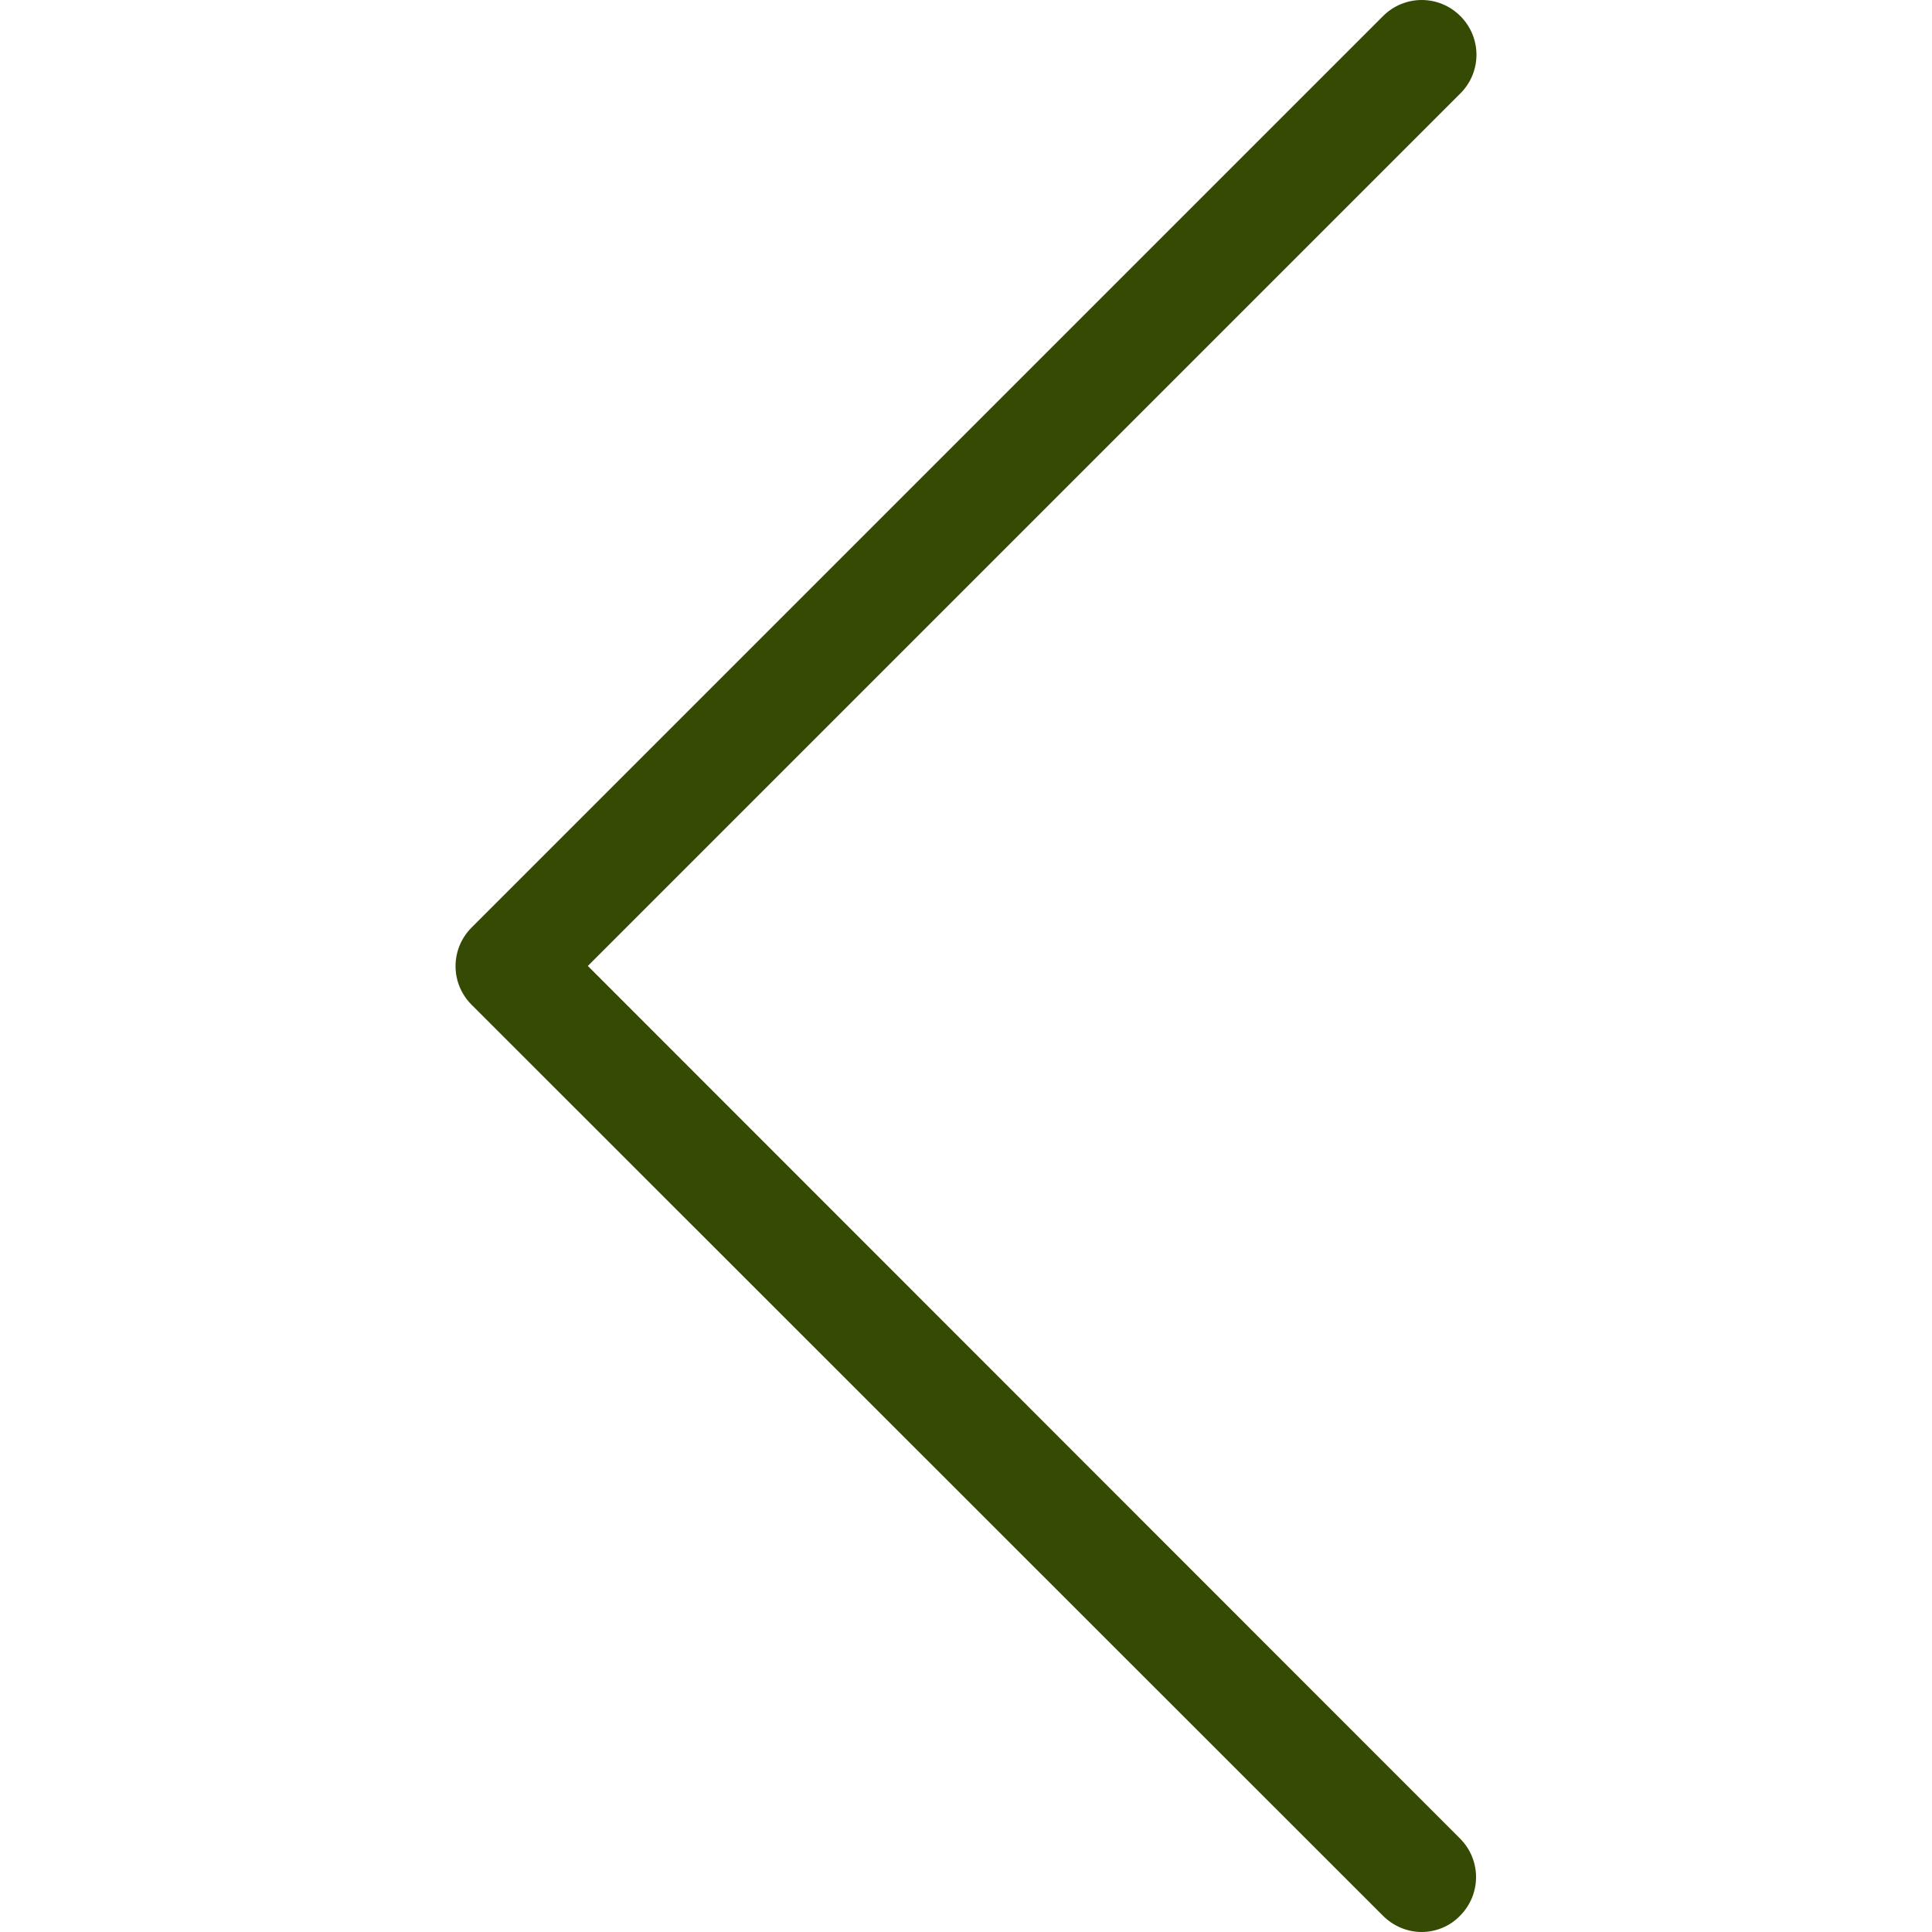
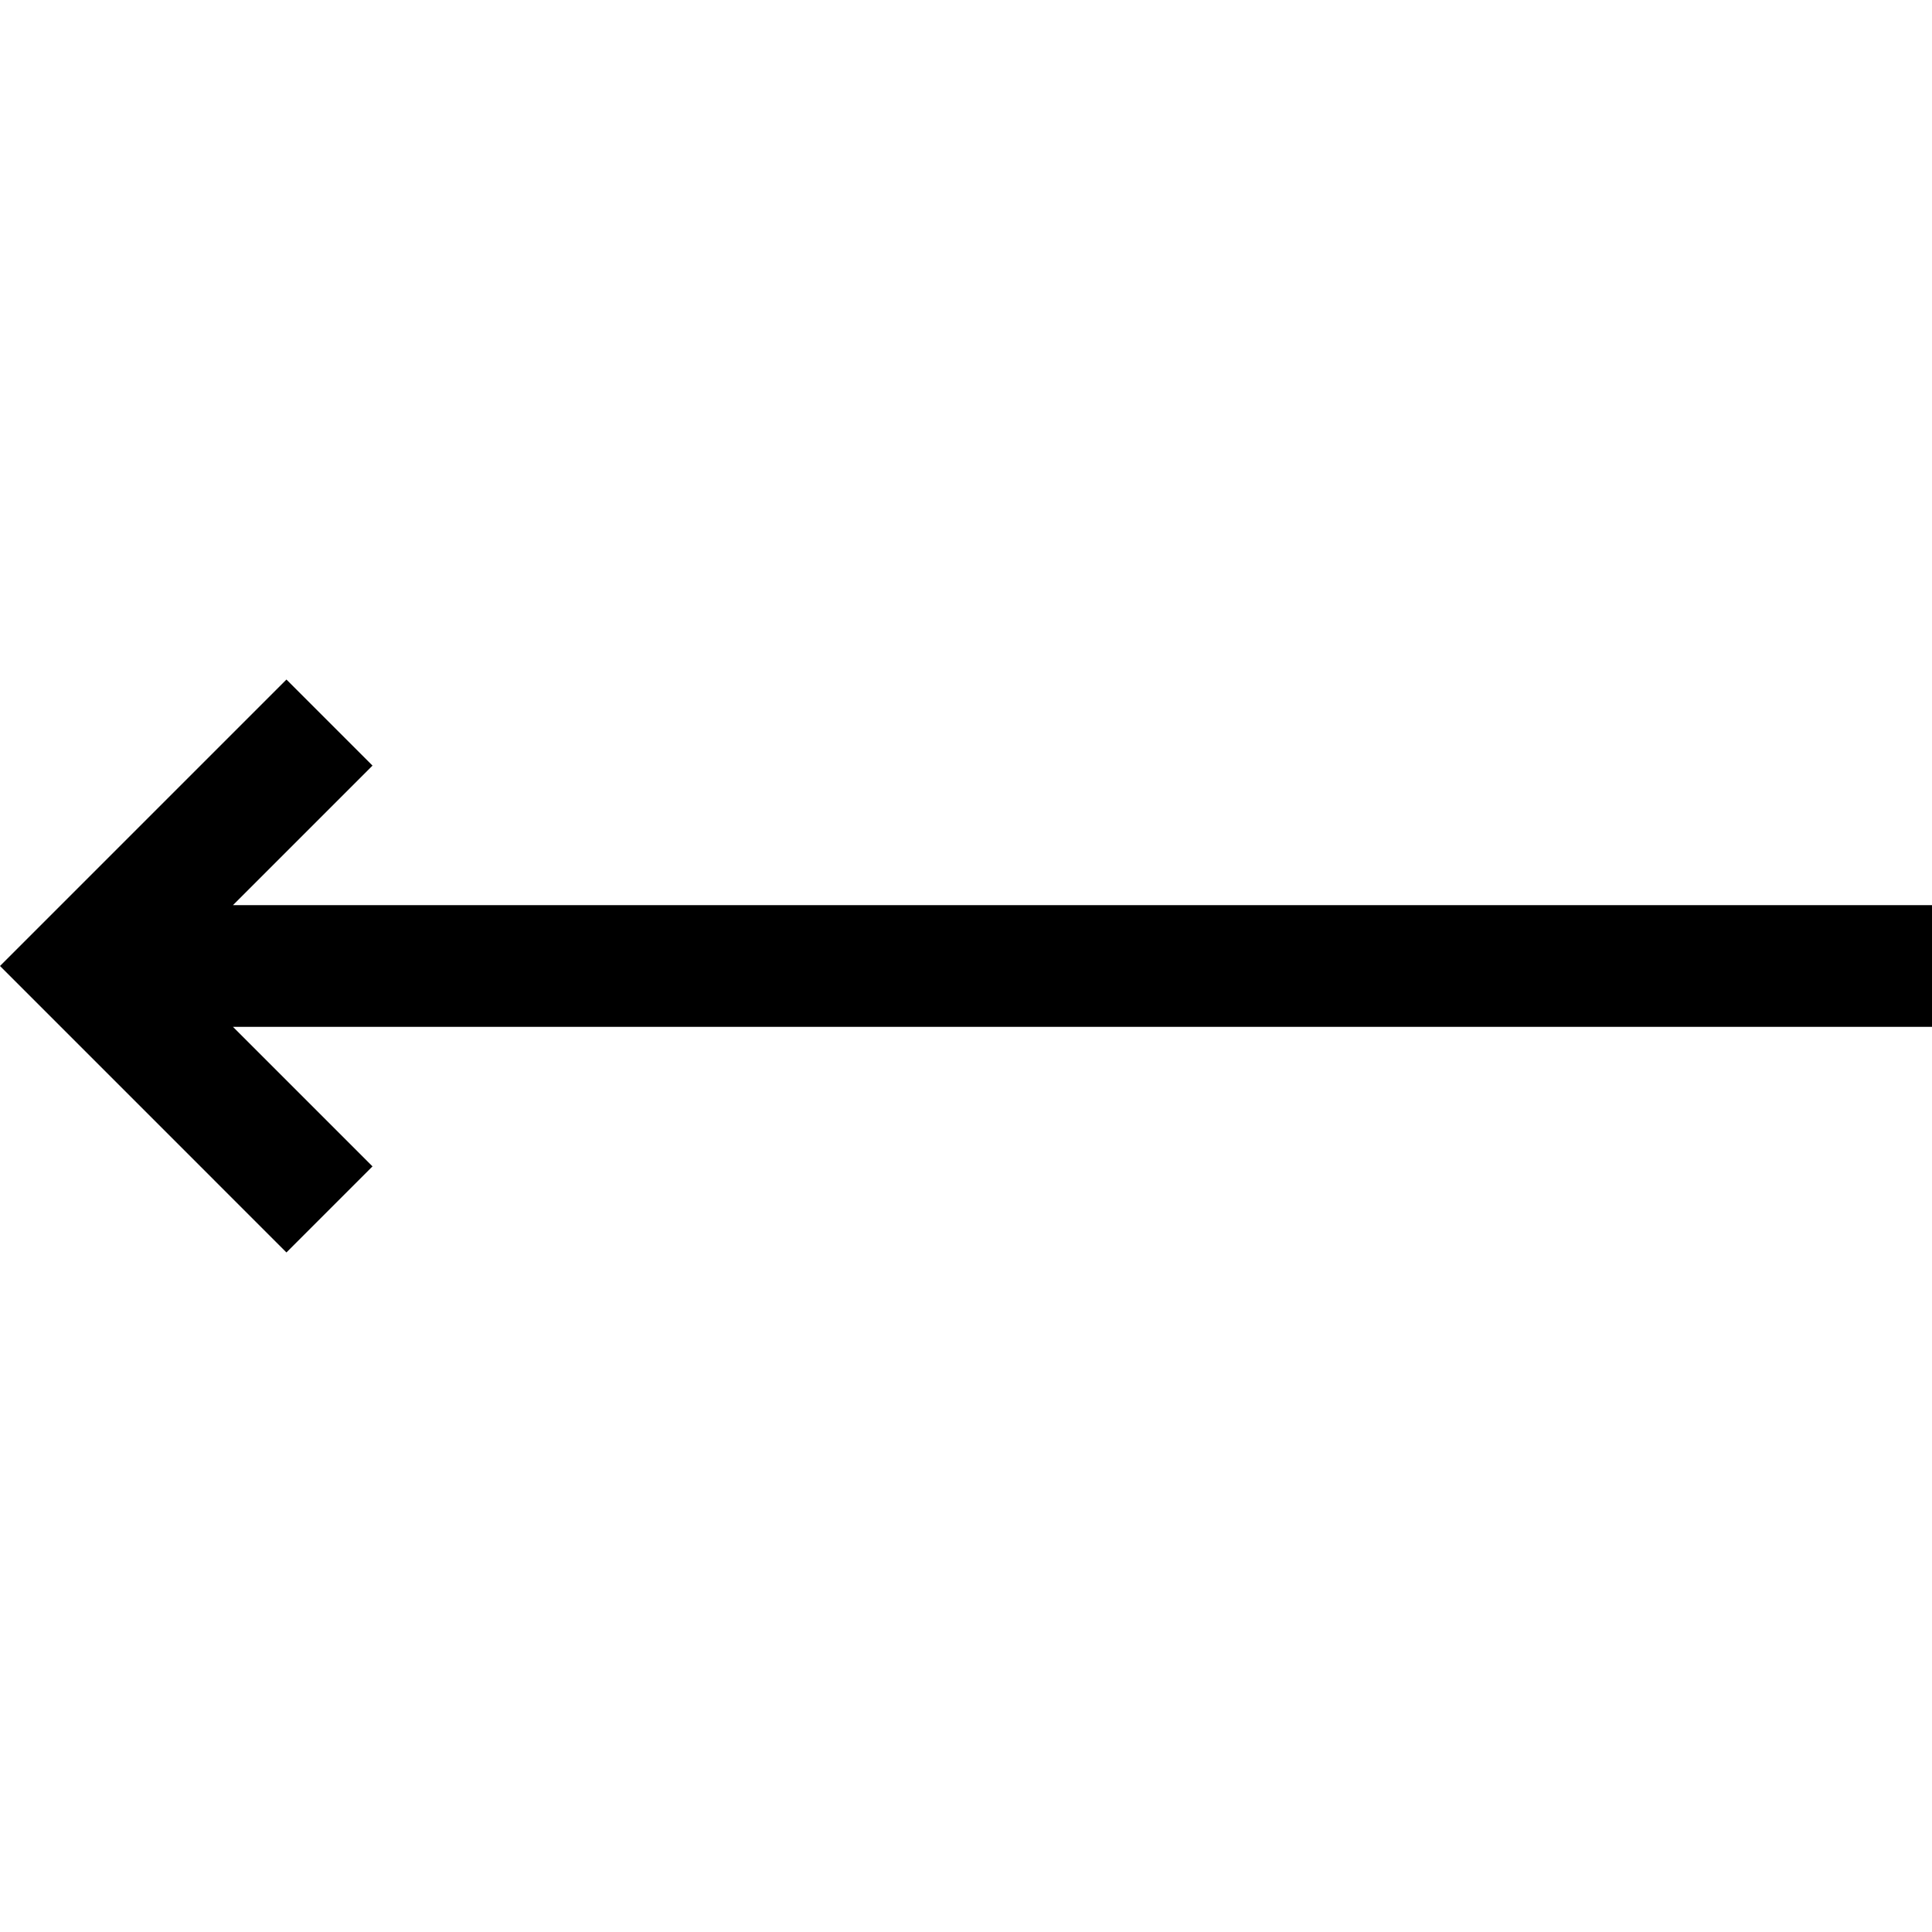
- <svg xmlns="http://www.w3.org/2000/svg" version="1.1" id="Capa_1" fill="#354a03" x="0px" y="0px" viewBox="0 0 477.175 477.175" style="enable-background:new 0 0 477.175 477.175;" xml:space="preserve">
-   <g>
-     <path d="M145.188,238.575l215.5-215.5c5.3-5.3,5.3-13.8,0-19.1s-13.8-5.3-19.1,0l-225.1,225.1c-5.3,5.3-5.3,13.8,0,19.1l225.1,225   c2.6,2.6,6.1,4,9.5,4s6.9-1.3,9.5-4c5.3-5.3,5.3-13.8,0-19.1L145.188,238.575z" />
-   </g>
+ <svg xmlns="http://www.w3.org/2000/svg" version="1.1" id="Layer_1" x="0px" y="0px" viewBox="0 0 476.213 476.213" style="enable-background:new 0 0 476.213 476.213;" xml:space="preserve">
+   <polygon points="476.213,223.106 57.426,223.106 91.819,188.713 70.606,167.5 0,238.106 70.606,308.713 91.819,287.5   57.426,253.106 476.213,253.106 " />
  <g>
</g>
  <g>
</g>
  <g>
</g>
  <g>
</g>
  <g>
</g>
  <g>
</g>
  <g>
</g>
  <g>
</g>
  <g>
</g>
  <g>
</g>
  <g>
</g>
  <g>
</g>
  <g>
</g>
  <g>
</g>
  <g>
</g>
</svg>
